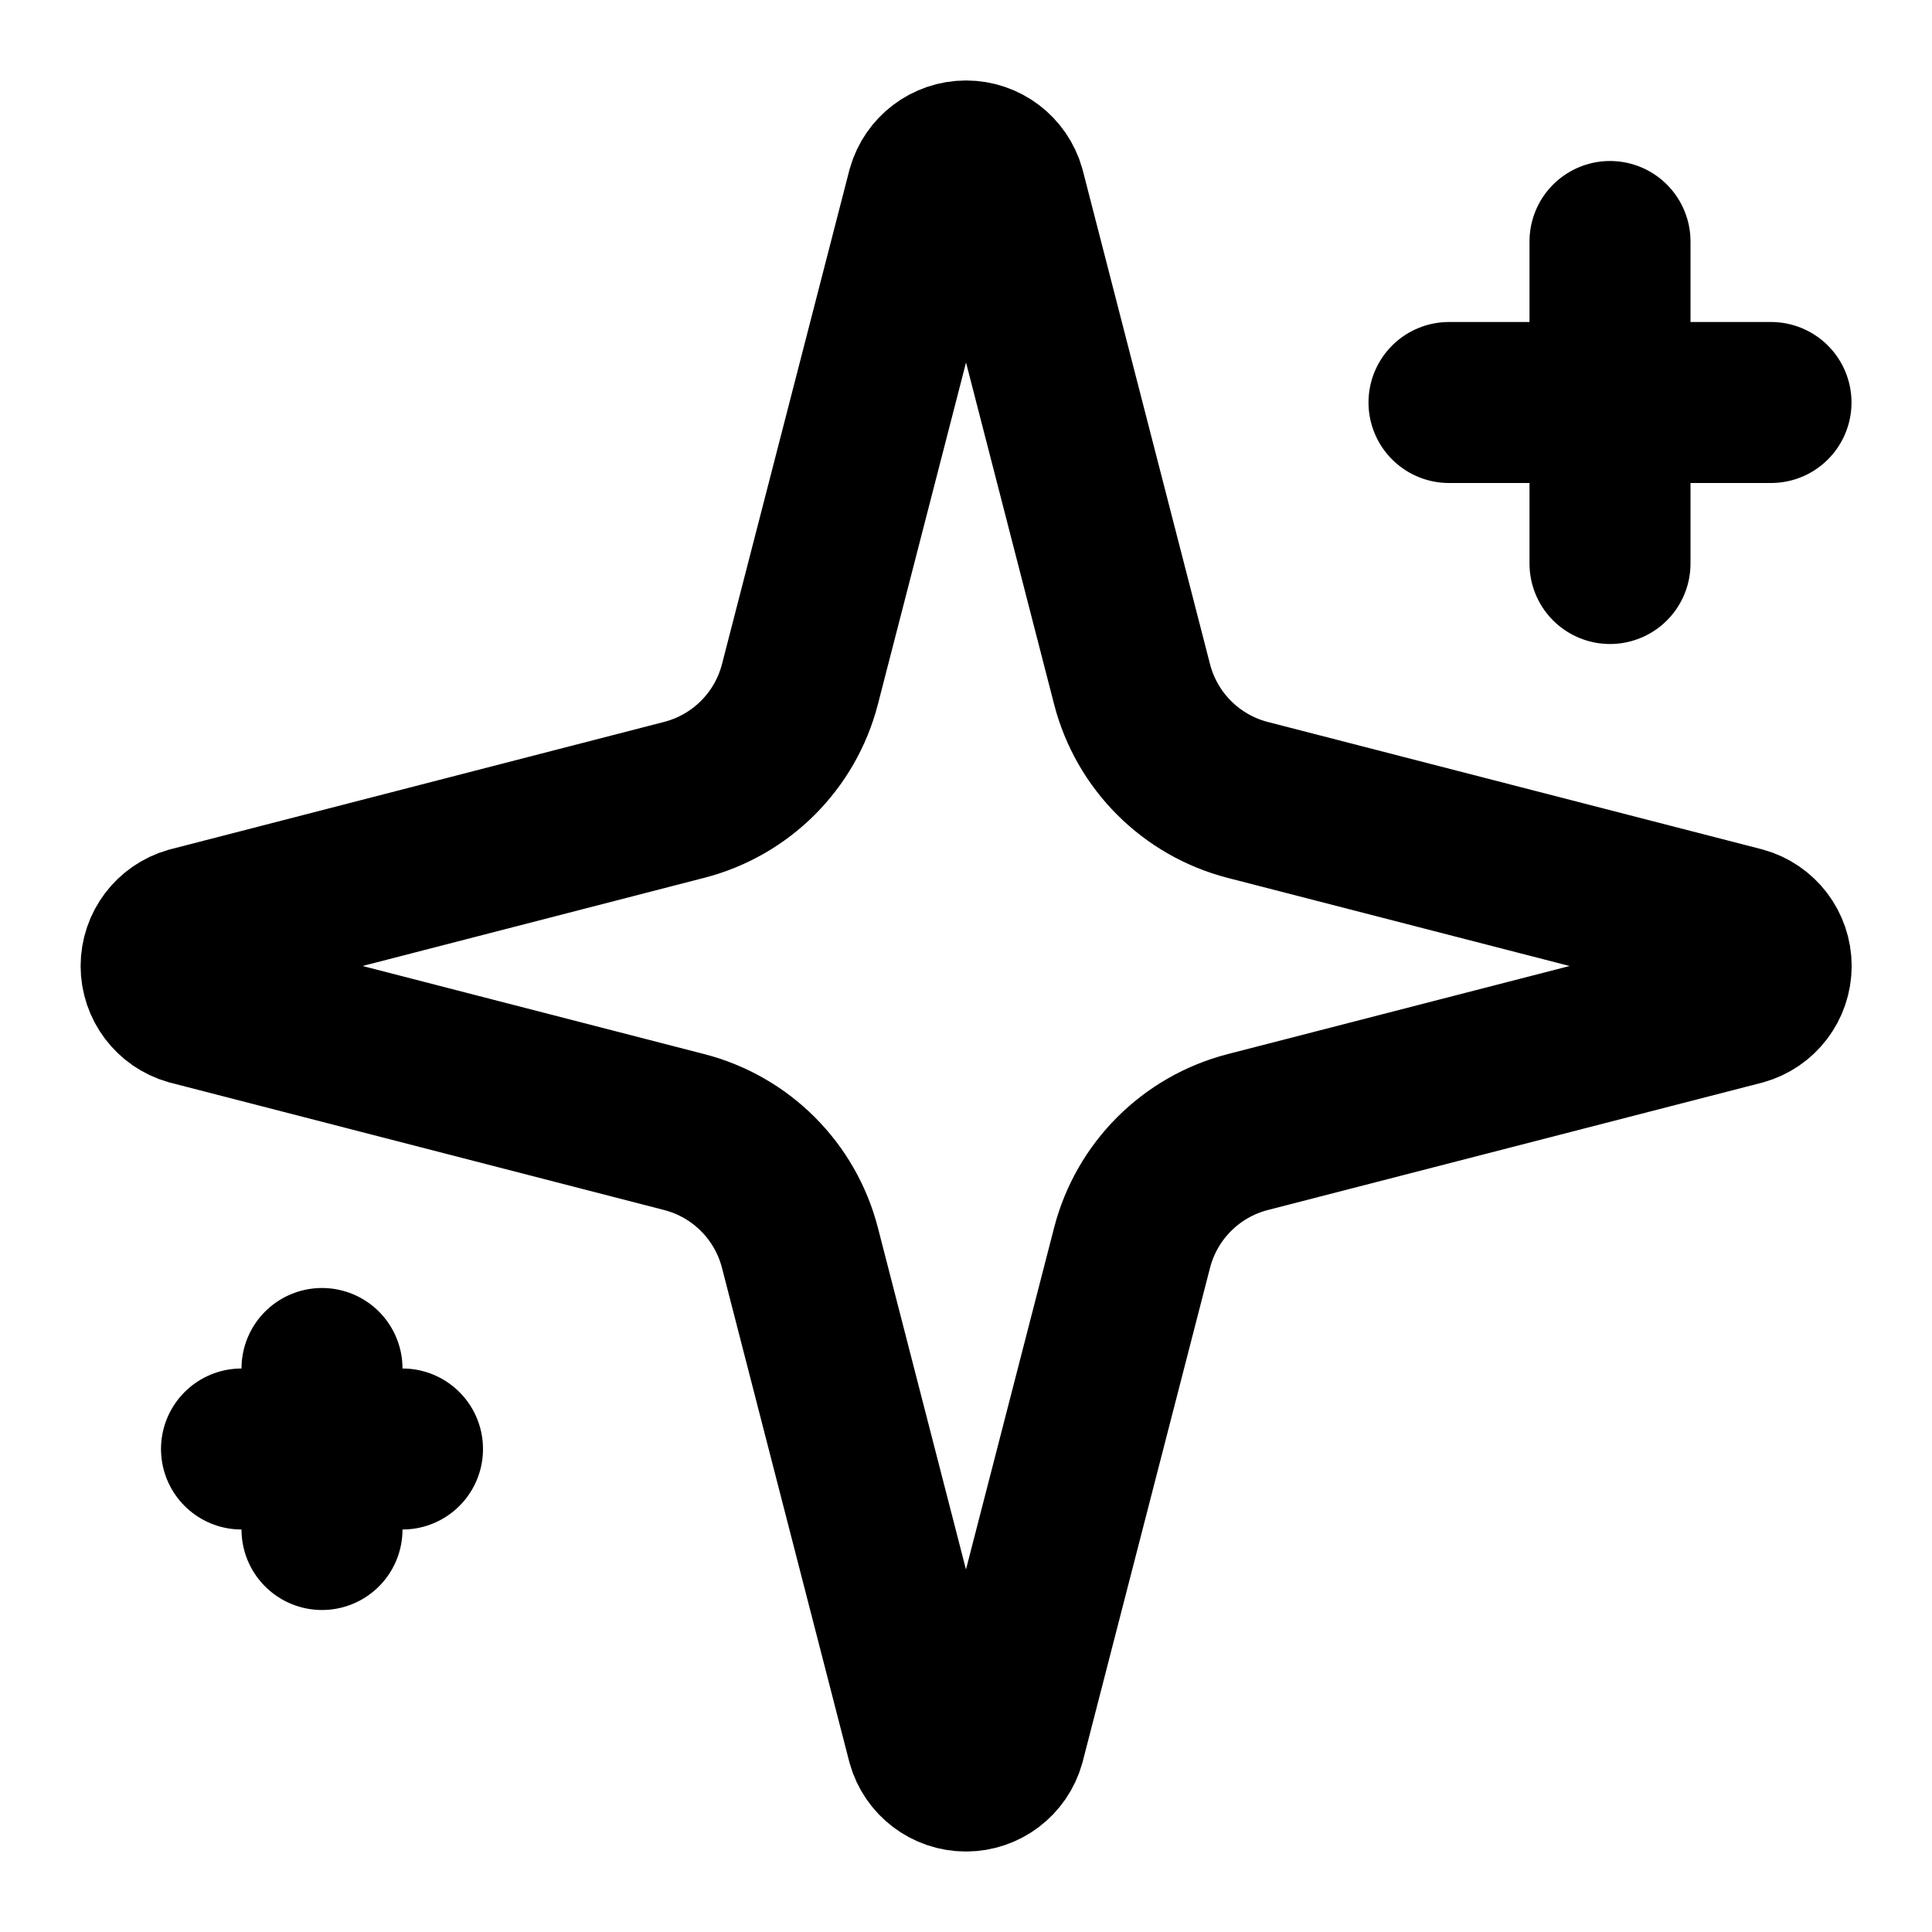
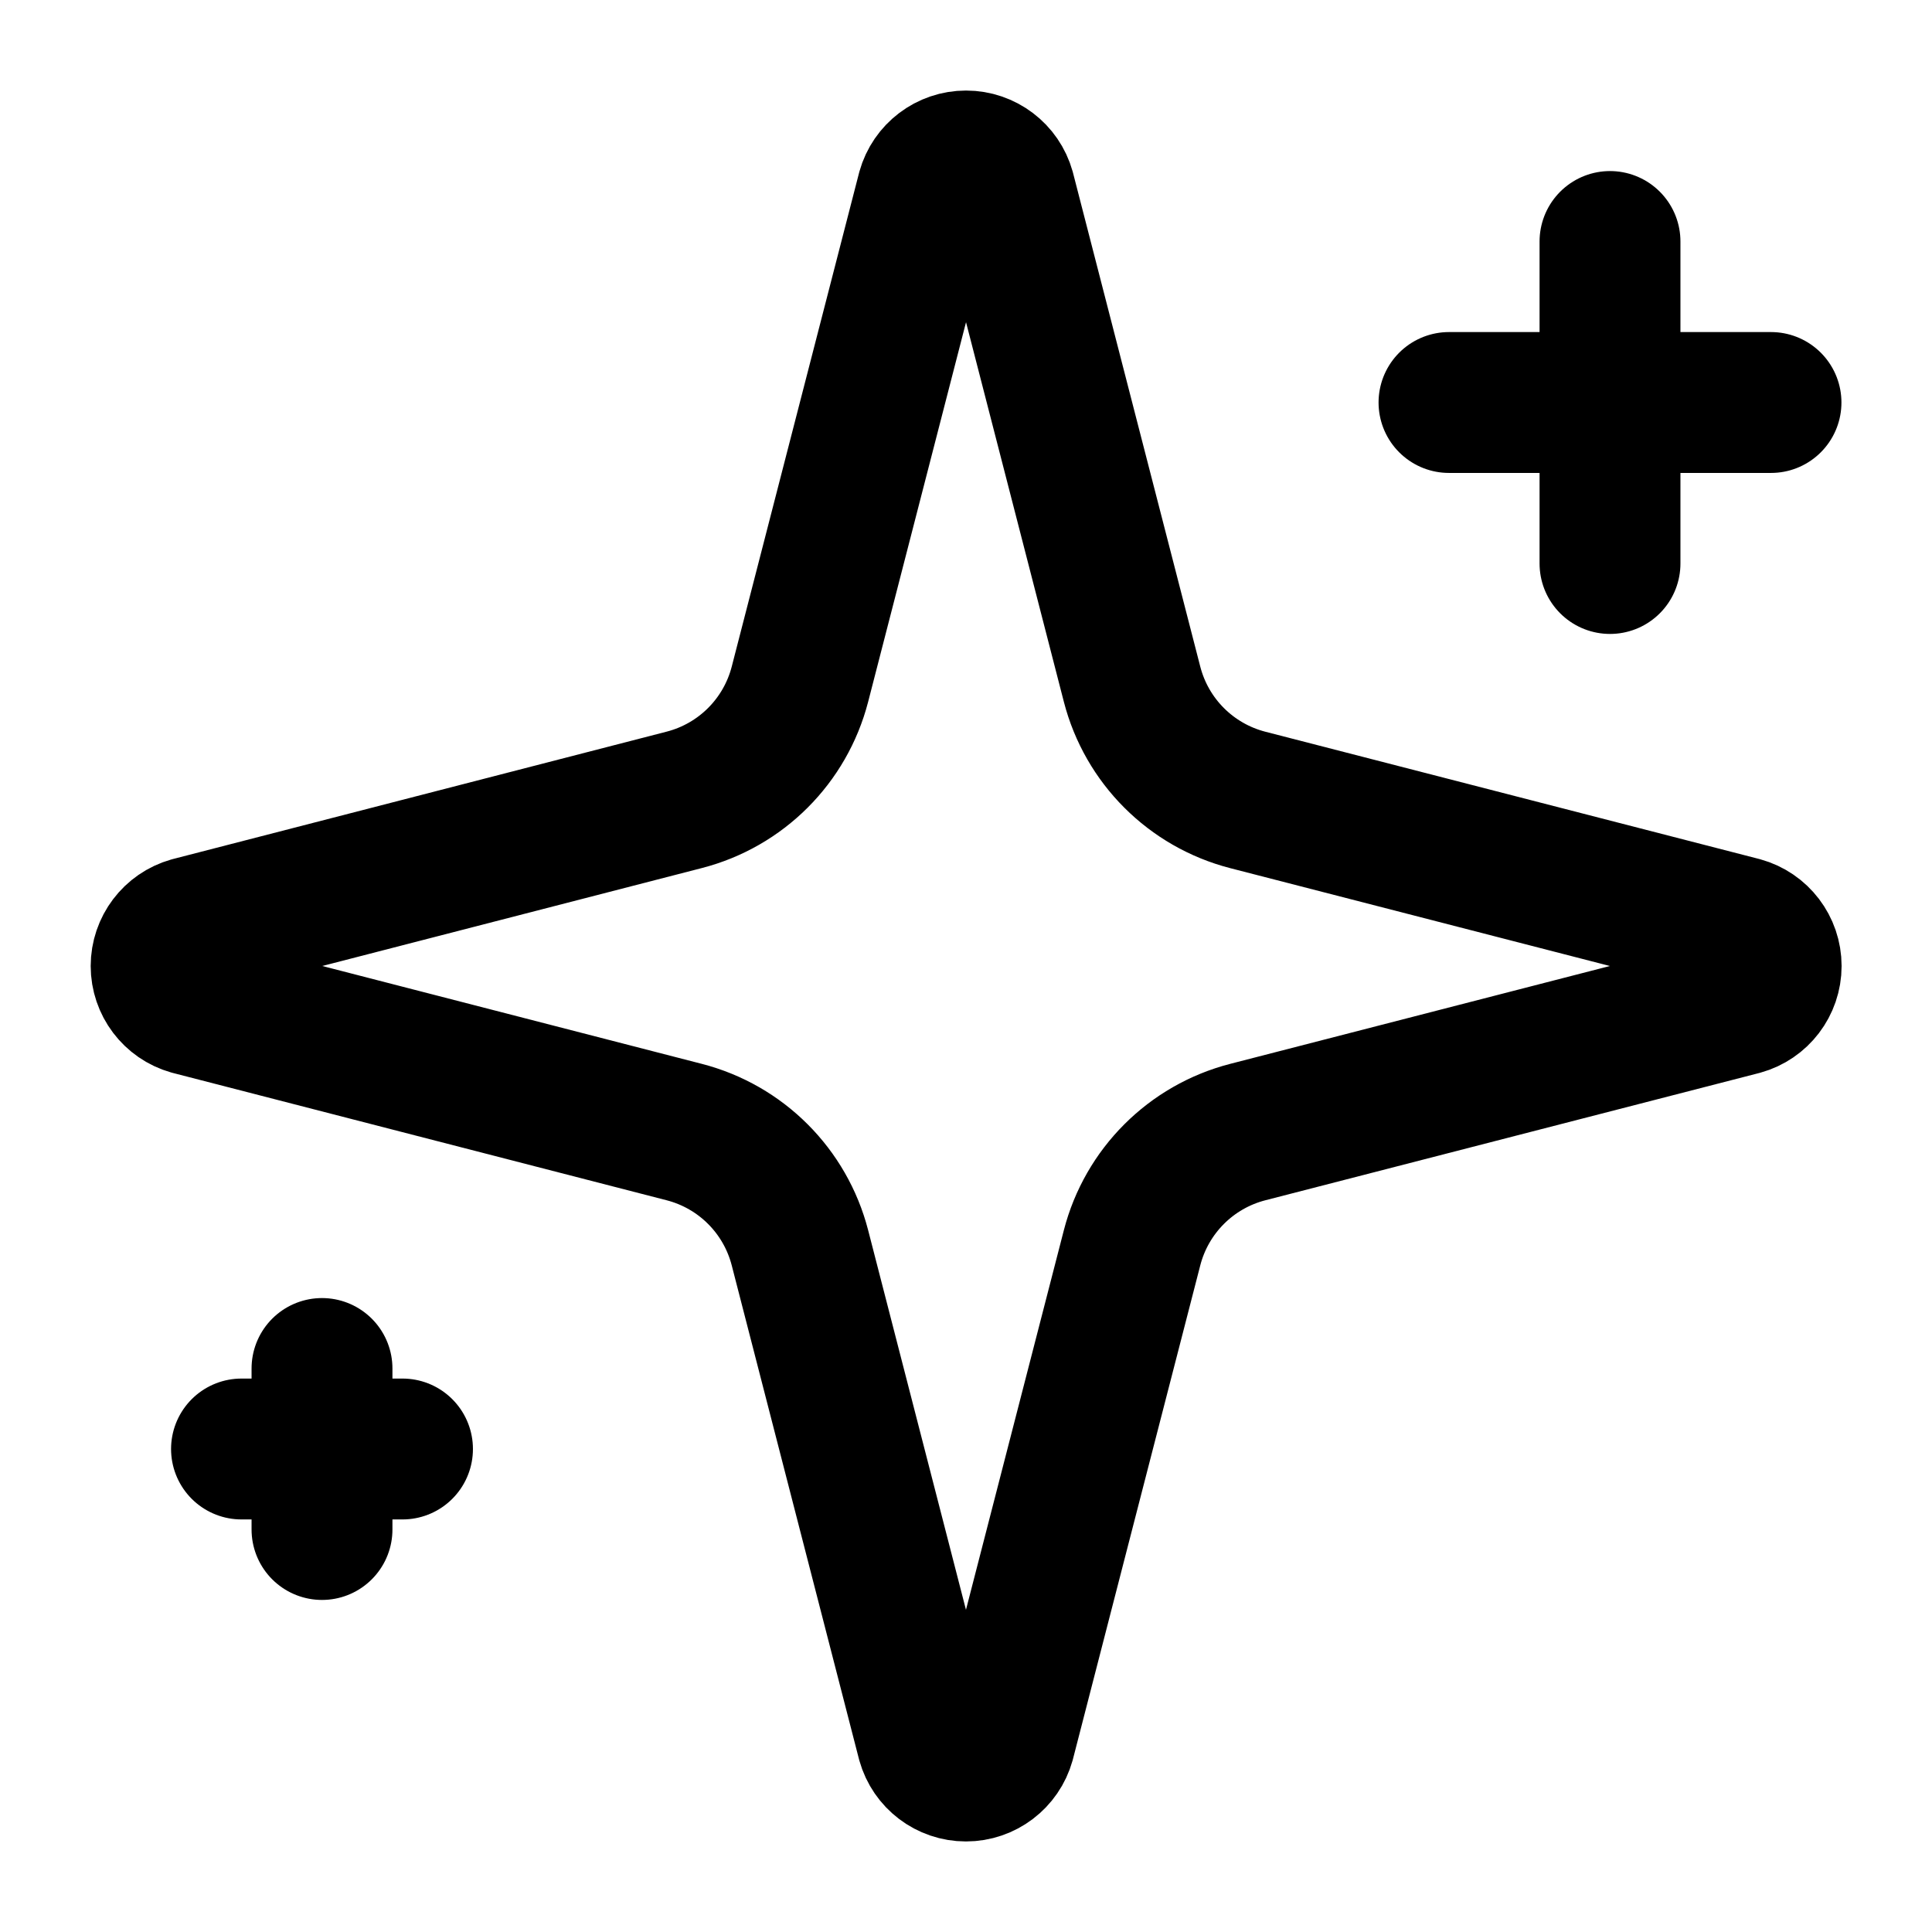
- <svg xmlns="http://www.w3.org/2000/svg" width="24" height="24" viewBox="0 0 24 24" fill="none" stroke="currentColor" stroke-width="2" stroke-linecap="round" stroke-linejoin="round">
+ <svg xmlns="http://www.w3.org/2000/svg" width="24" height="24" viewBox="0 0 24 24" fill="none" stroke="currentColor" stroke-width="1.75" stroke-linecap="round" stroke-linejoin="round">
  <path d="M9.937 15.5A2 2 0 0 0 8.5 14.063l-6.135-1.582a.5.5 0 0 1 0-.962L8.5 9.936A2 2 0 0 0 9.937 8.5l1.582-6.135a.5.5 0 0 1 .963 0L14.063 8.5A2 2 0 0 0 15.5 9.937l6.135 1.581a.5.5 0 0 1 0 .964L15.5 14.063a2 2 0 0 0-1.437 1.437l-1.582 6.135a.5.5 0 0 1-.963 0z" />
  <path d="M20 3v4" />
  <path d="M22 5h-4" />
  <path d="M4 17v2" />
  <path d="M5 18H3" />
</svg>
